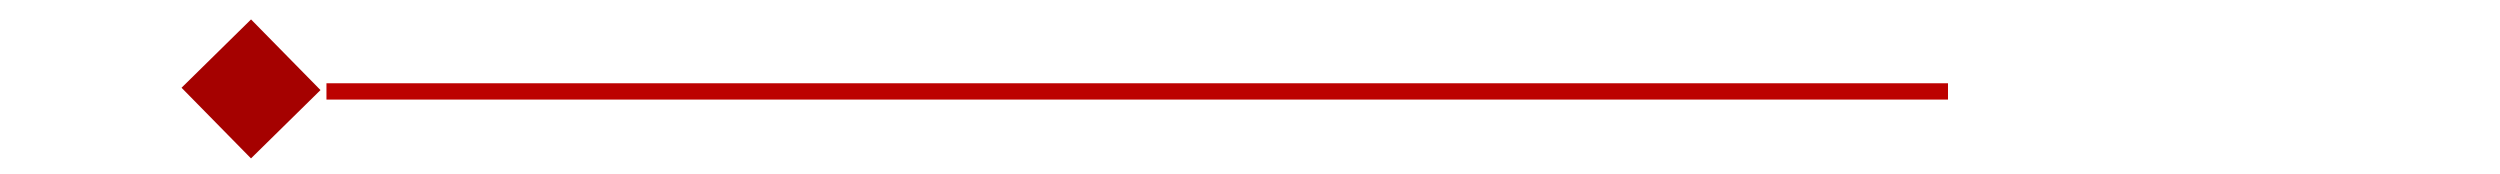
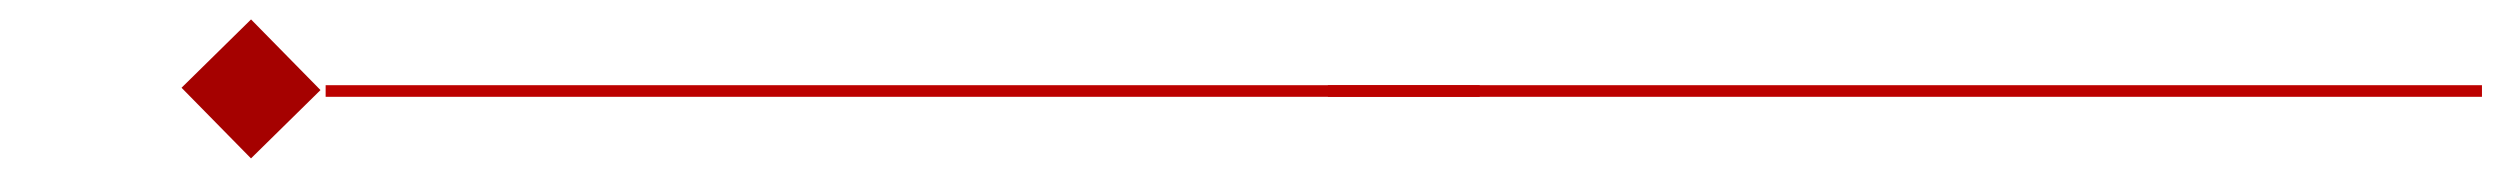
<svg xmlns="http://www.w3.org/2000/svg" width="146.366" height="10.151" viewBox="0 0 146.366 10.151" version="1.1" id="svg1" xml:space="preserve">
  <defs id="defs1">
    <marker style="overflow:visible" id="Diamond" refX="0" refY="0" orient="auto" markerWidth="1" markerHeight="1" viewBox="0 0 1 1" preserveAspectRatio="xMidYMid">
      <path transform="scale(0.45)" style="fill:context-stroke;fill-rule:evenodd;stroke:none" d="M 0,-7.071 -7.071,0 0,7.071 7.071,0 Z" id="path19" />
    </marker>
  </defs>
  <g id="g1723-4" transform="translate(-503.4601,-259.462)">
-     <rect style="opacity:1;fill:#bc0100;fill-opacity:1;stroke:none;stroke-width:0.053;stroke-dasharray:none;marker-start:url(#Diamond)" id="rect1722-2" width="94.935" height="0.955" x="522.573" y="264.337" />
+     <rect style="opacity:1;fill:#bc0100;fill-opacity:1;stroke:none;stroke-width:0.038;stroke-dasharray:none;marker-start:url(#Diamond)" id="rect1722-2" width="67.567" height="0.68" x="522.525" y="264.45" />
+     <rect style="fill:#bc0100;fill-opacity:1;stroke:none;stroke-width:0.038;stroke-dasharray:none;marker-start:url(#Diamond)" id="rect1722-5-0" width="67.567" height="0.68" x="581.203" y="264.45" />
    <rect style="display:inline;fill:#a50100;fill-opacity:1;stroke-width:0.322" id="rect74-27-8-34-6-1-8-5" width="5.8" height="5.706" x="549.085" y="181.124" transform="matrix(0.7010261,0.7131356,0.7131356,-0.7010261,0,0)" d="m 241.803,248.257 18.454,-1.9e-4 7.2e-4,18.163 -18.454,1.9e-4 z" />
  </g>
</svg>
